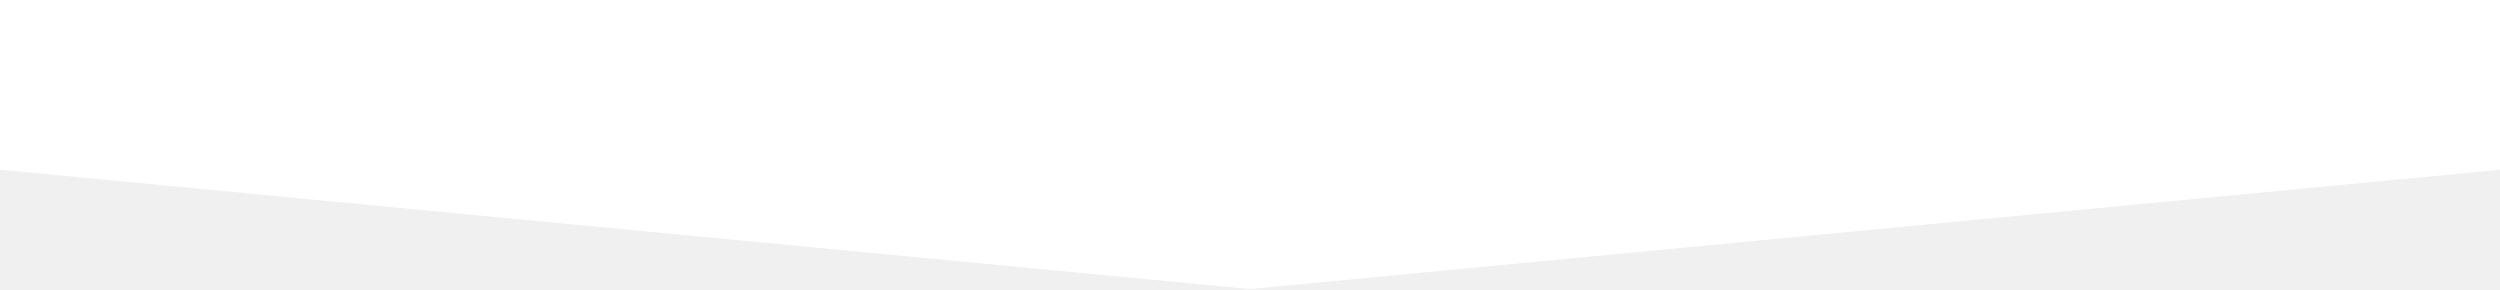
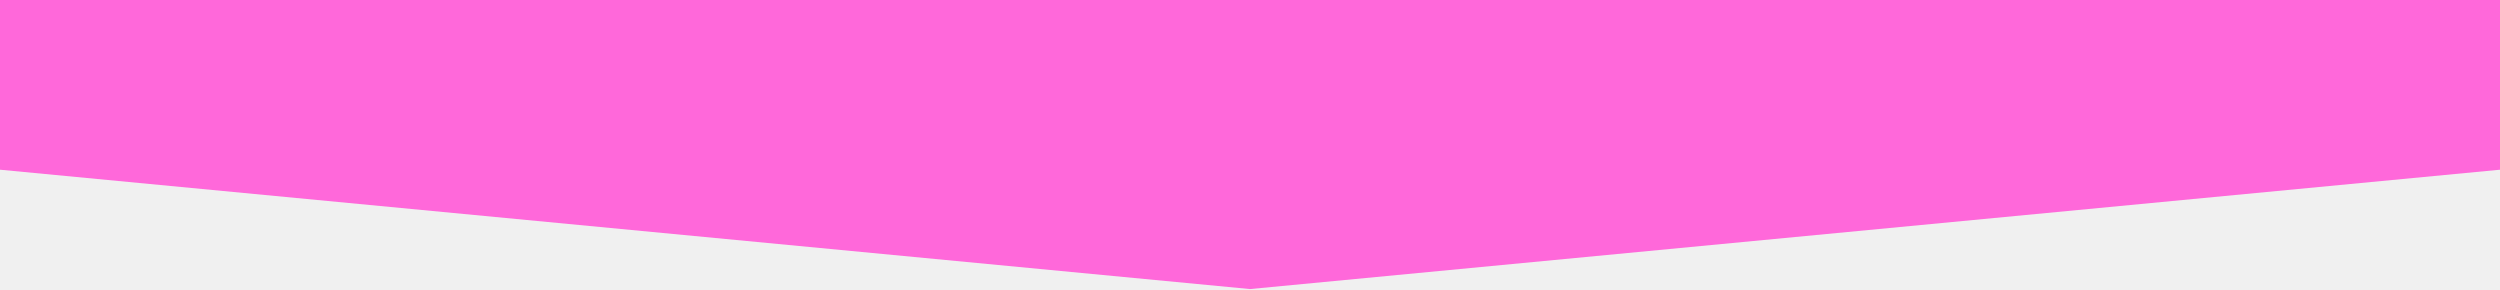
- <svg xmlns="http://www.w3.org/2000/svg" version="1.1" id="Layer_1" x="0px" y="0px" width="320px" height="37px" viewBox="0 12.452 320 37" enable-background="new 0 12.452 320 37" xml:space="preserve">
-   <polygon fill="#ffffff" points="320,12.452 0,12.452 0,34.175 160,49.452 320,34.175 " />
+ <svg xmlns="http://www.w3.org/2000/svg" version="1.1" id="Layer_1" x="0px" y="0px" width="320px" height="37px" viewBox="0 12.452 320 37" enable-background="new 0 12.452 320 37" xml:space="preserve" preserveAspectRatio="none">
+   <polygon fill="#ff68da" points="320,12.452 0,12.452 0,34.175 160,49.452 320,34.175 " />
</svg>
